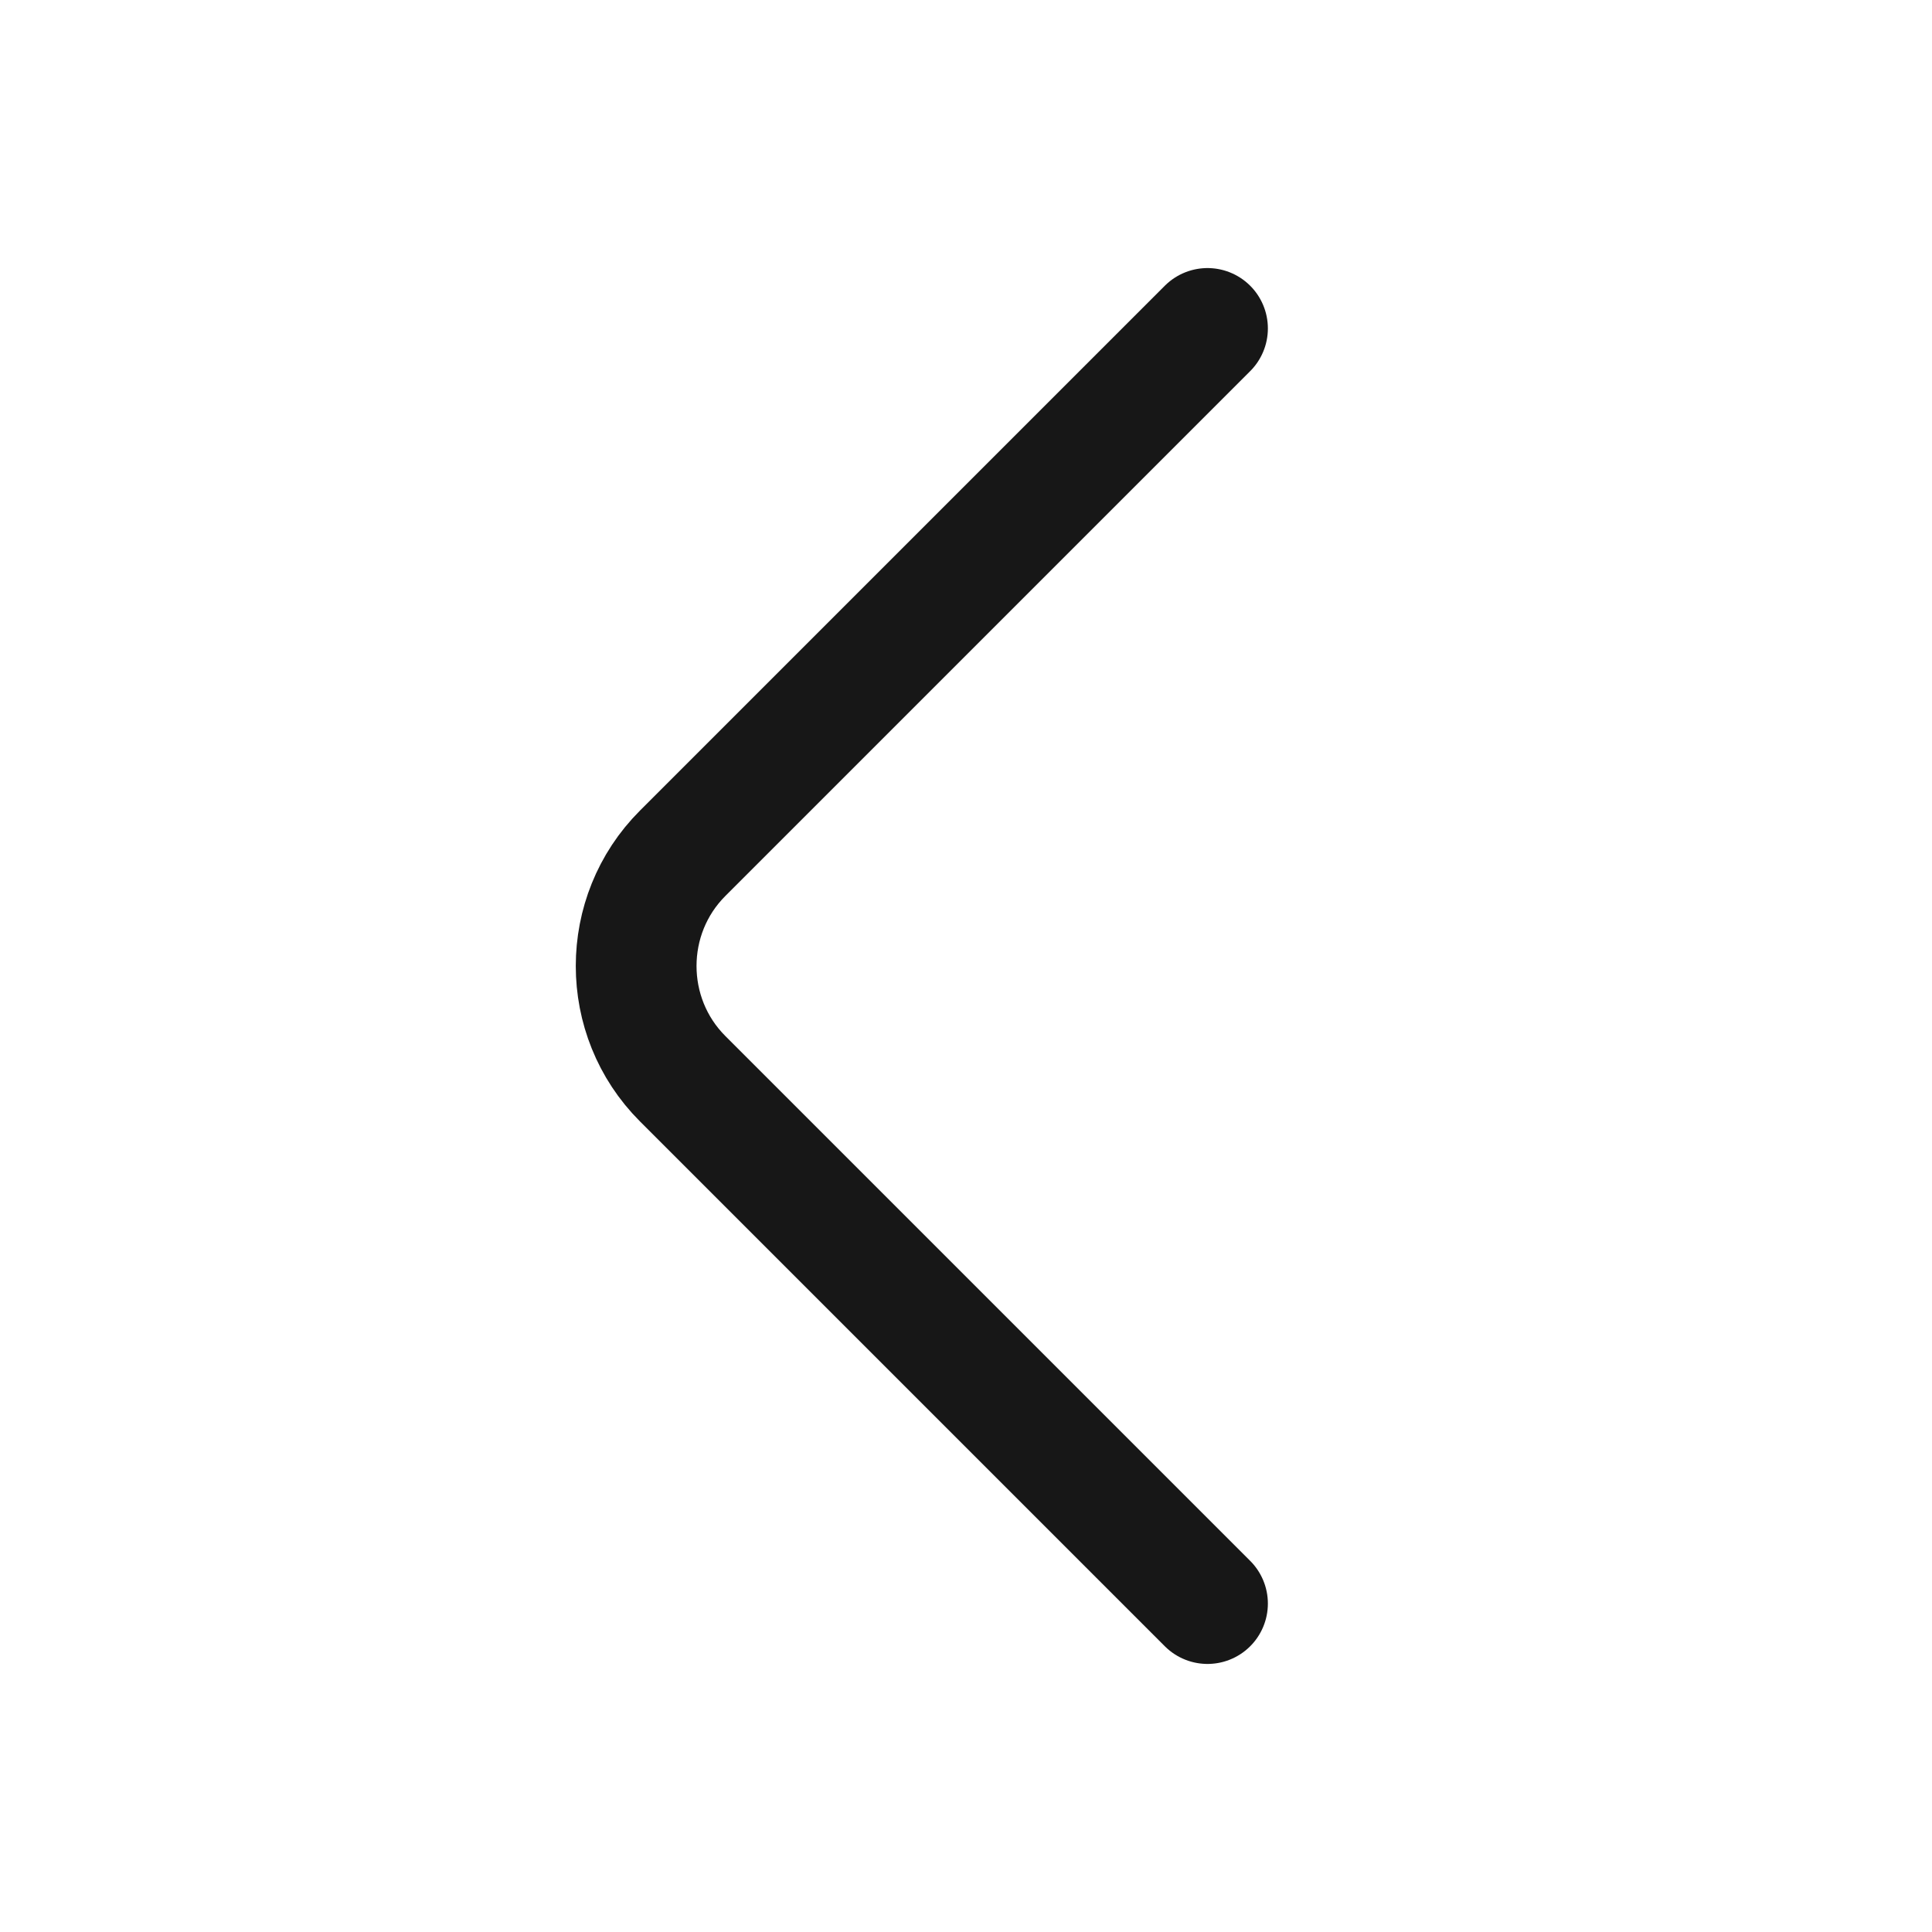
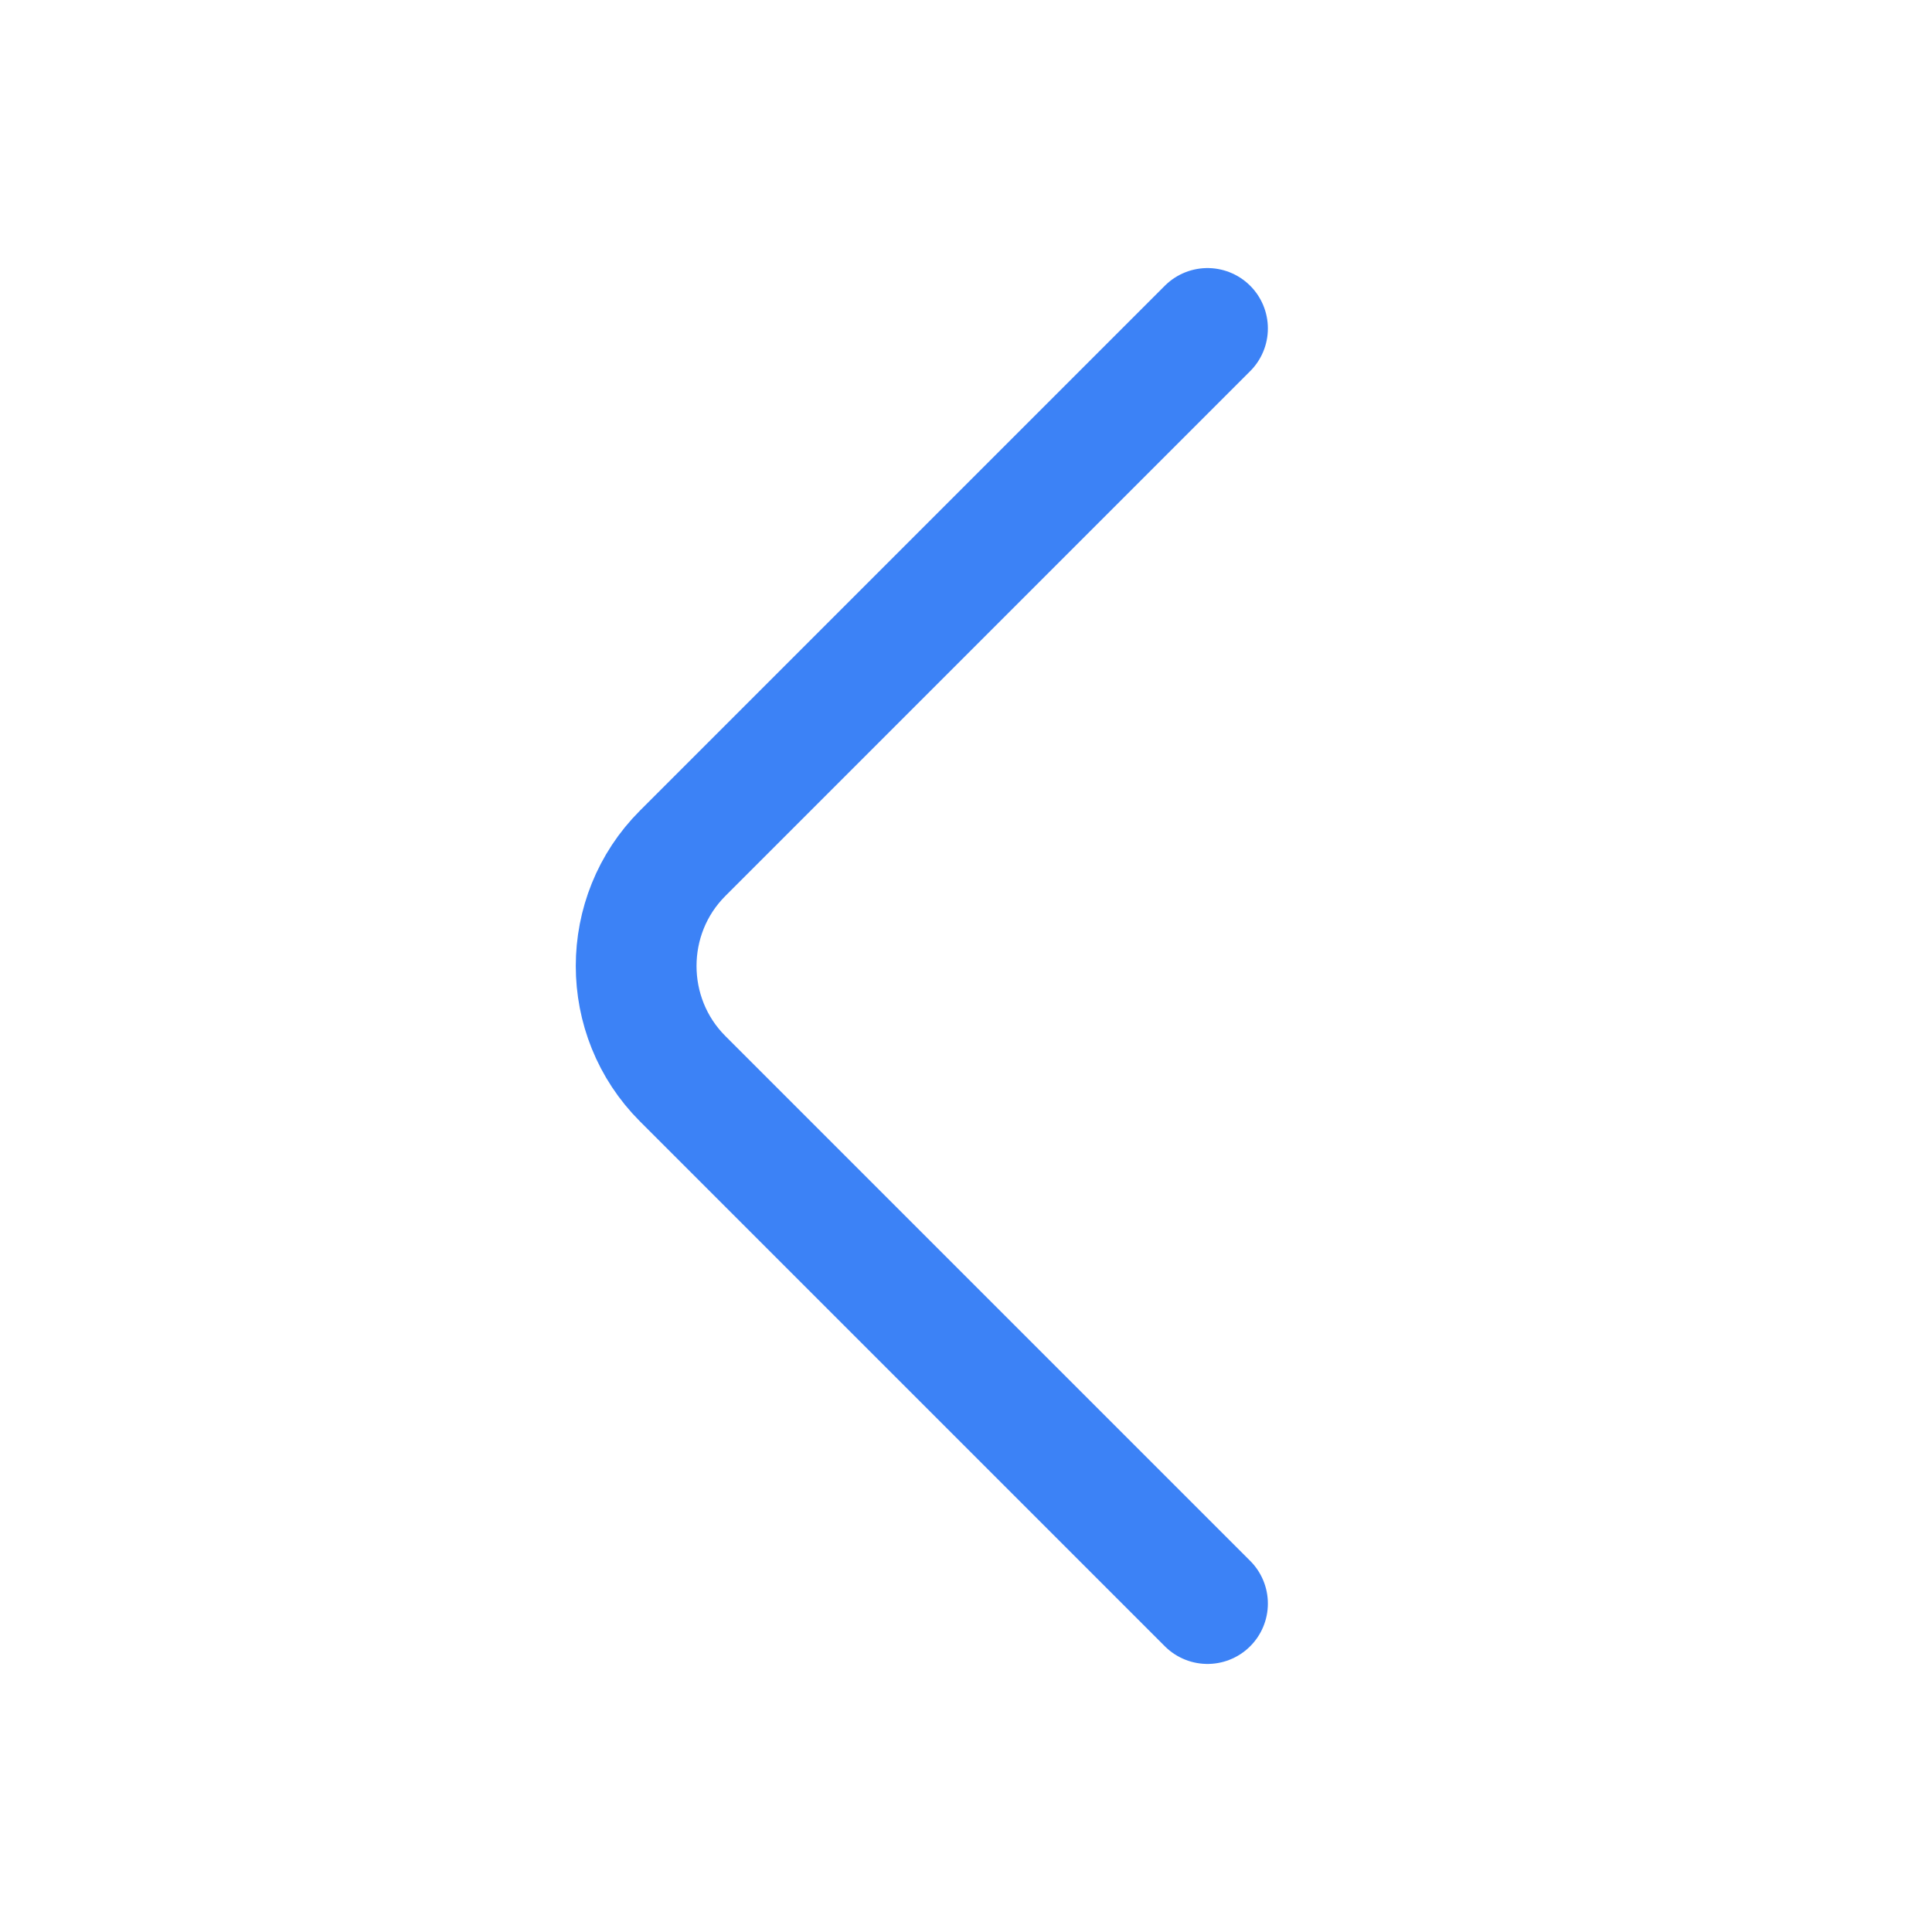
<svg xmlns="http://www.w3.org/2000/svg" width="24" height="24" viewBox="0 0 24 24" fill="none">
-   <path d="M15 19.92L8.48 13.4C7.71 12.63 7.71 11.37 8.48 10.6L15 4.08" stroke="#171717" stroke-width="1.5" stroke-miterlimit="10" stroke-linecap="round" stroke-linejoin="round" />
+   <path d="M15 19.92L8.48 13.4C7.71 12.63 7.71 11.37 8.48 10.6L15 4.08" stroke="#3C82F6" stroke-width="1.5" stroke-miterlimit="10" stroke-linecap="round" stroke-linejoin="round" />
</svg>
